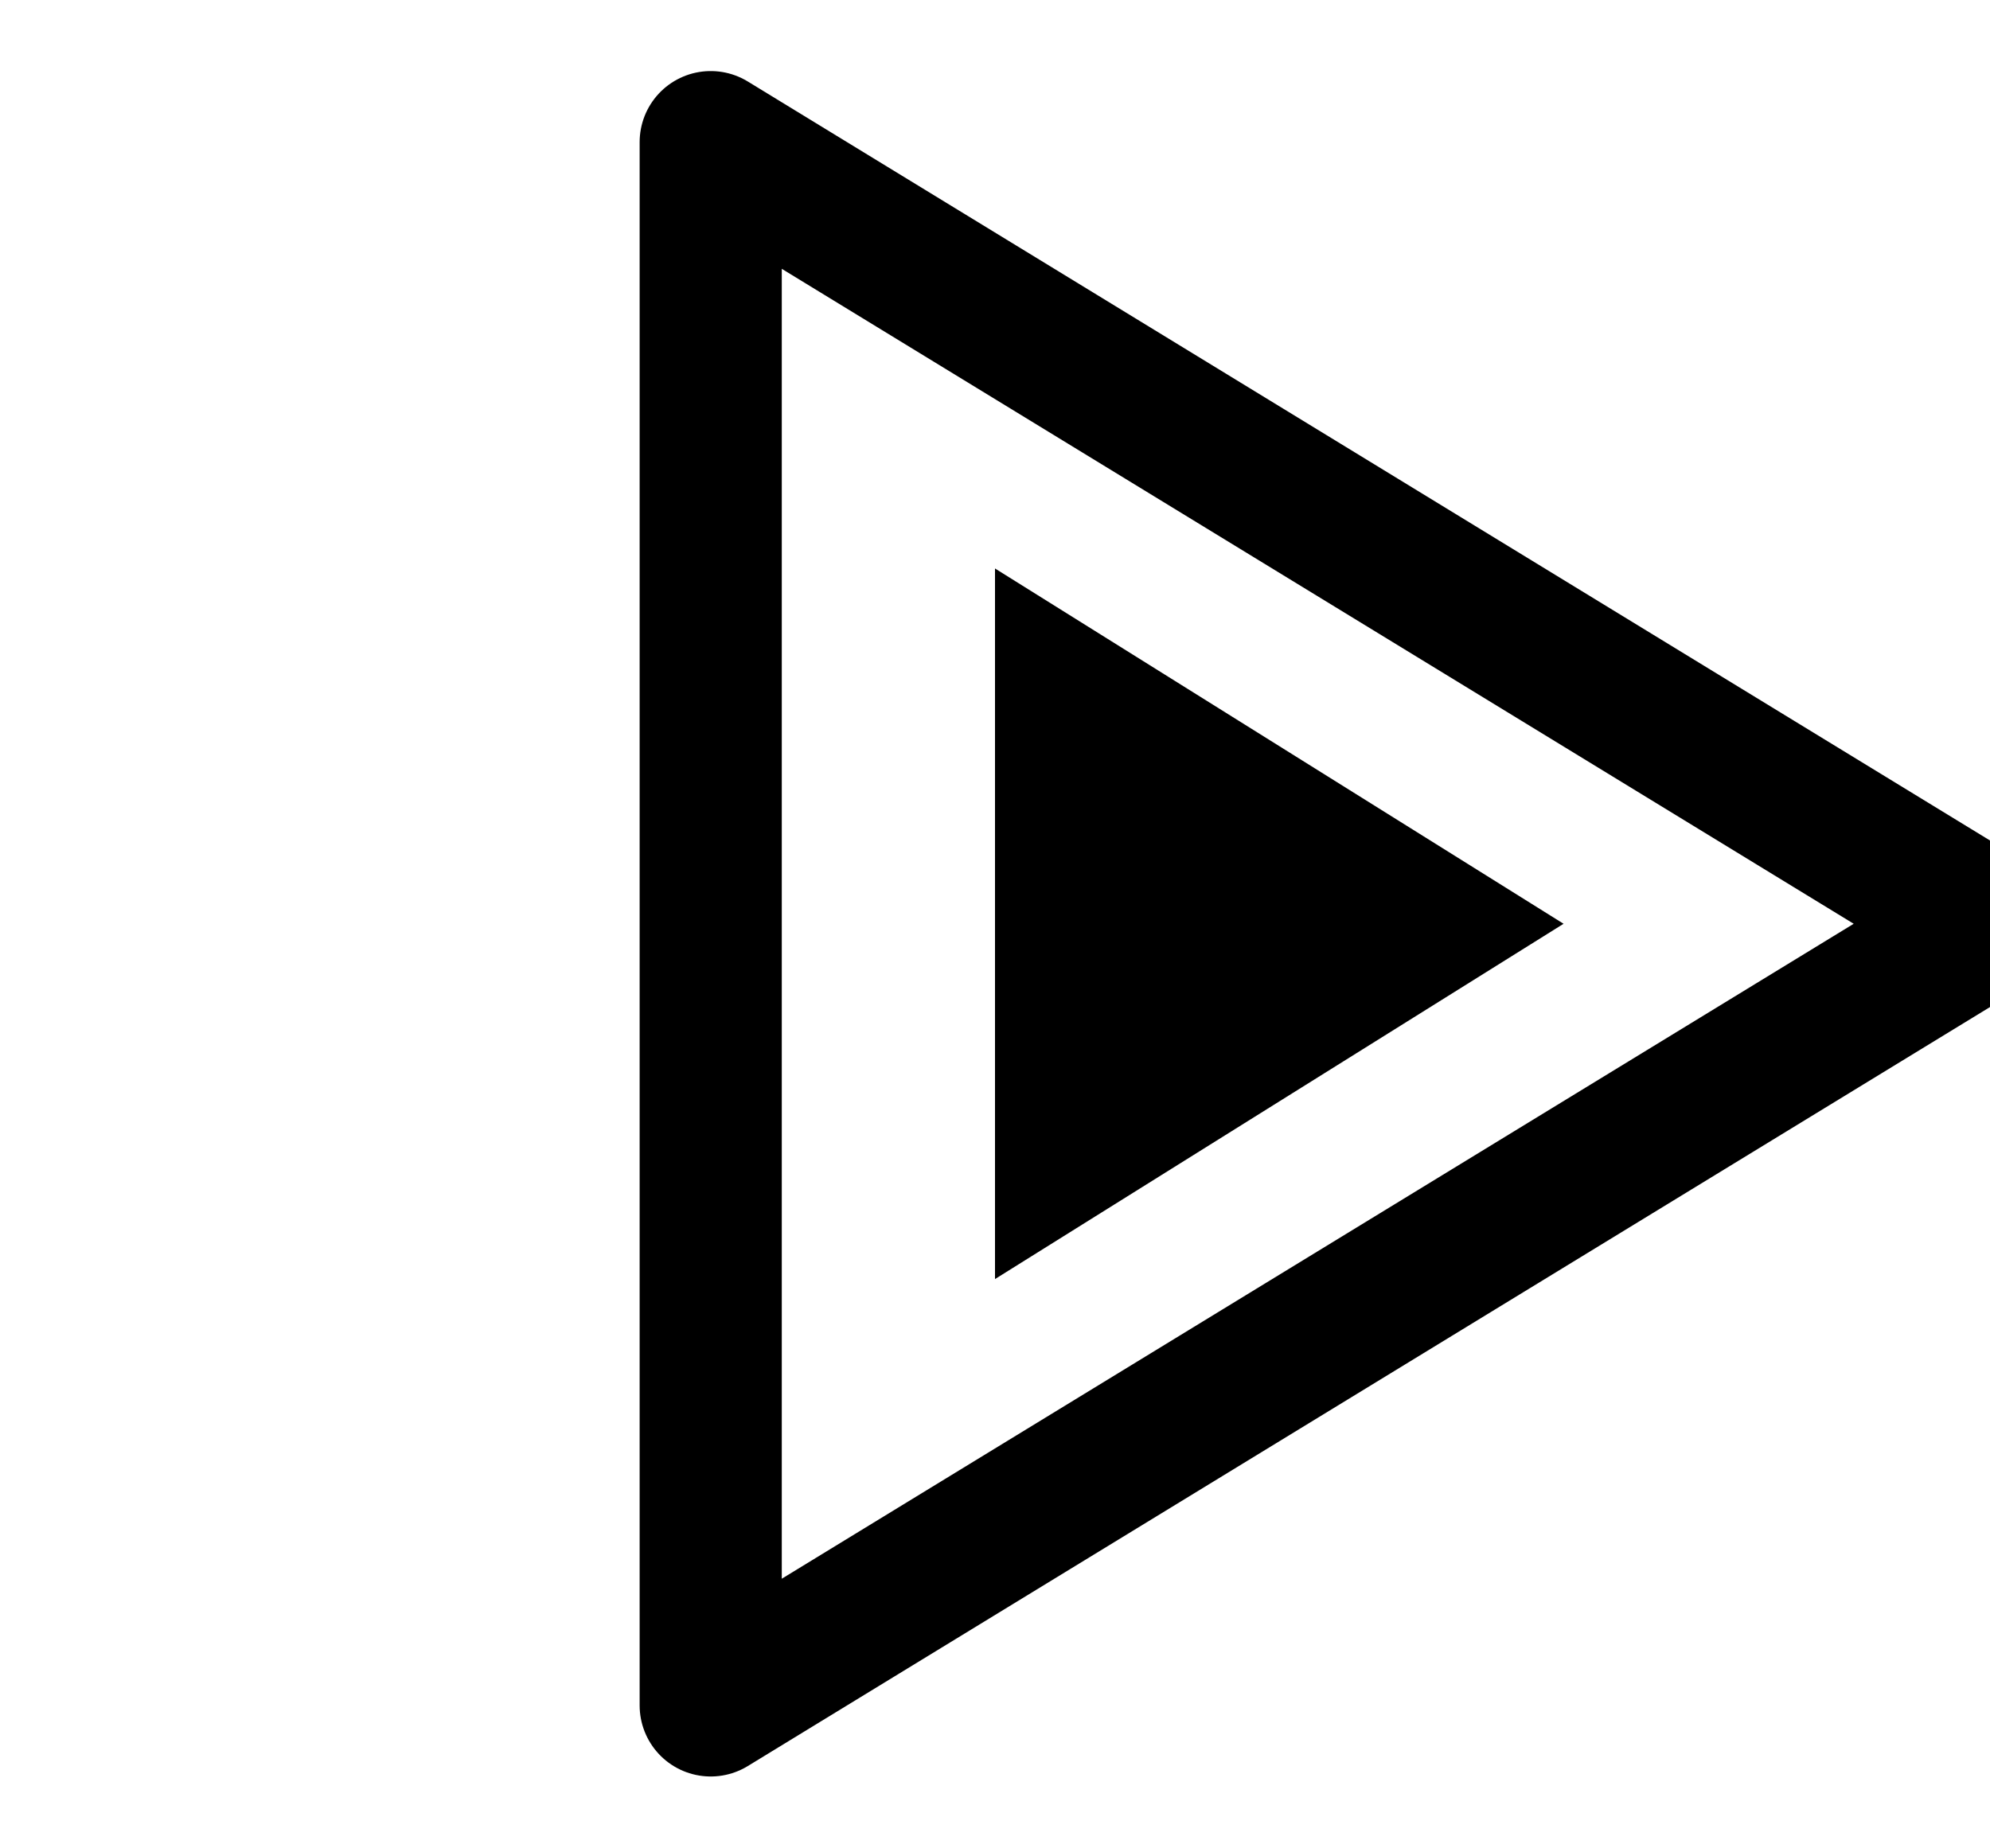
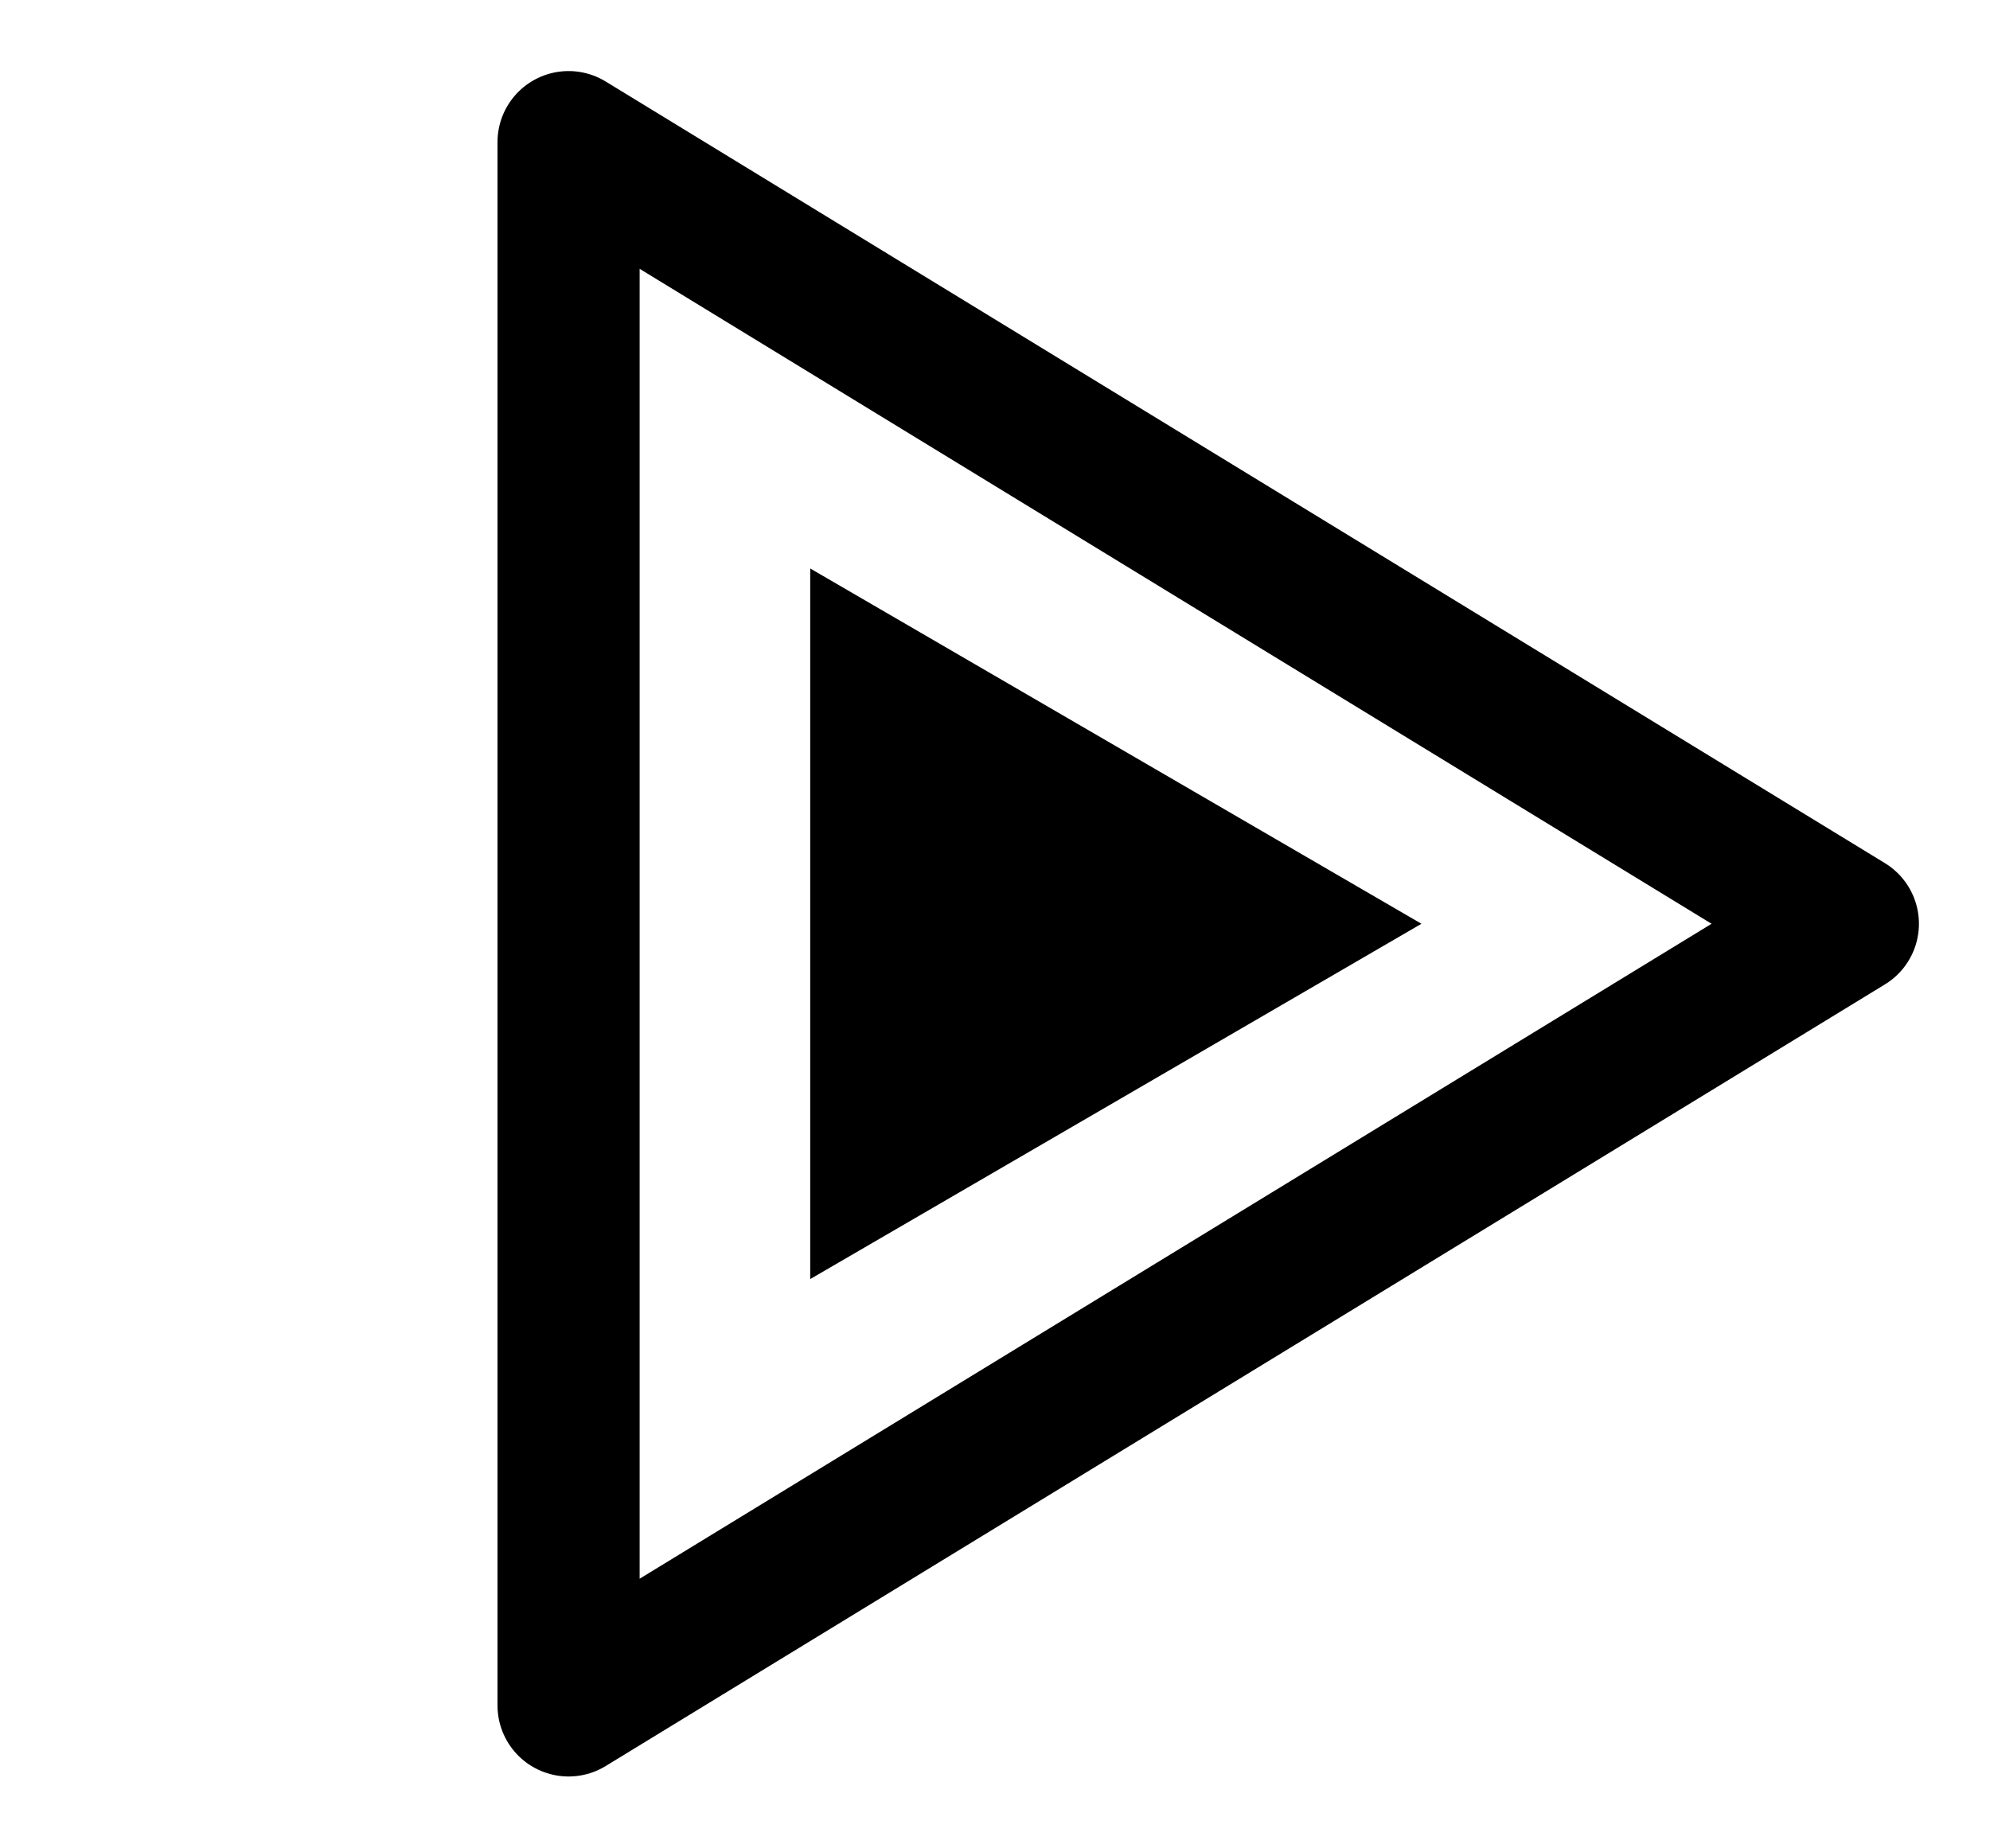
<svg xmlns="http://www.w3.org/2000/svg" width="14px" height="13px" viewBox="0 0 14 13" version="1.1">
  <g id="New-Group">
    <g id="New-Group-copiar">
-       <path id="Triângulo" d="M14 6.5 L5 1 5 12 Z" fill="none" stroke="#000000" stroke-width="1" stroke-opacity="1" stroke-linejoin="round" stroke-linecap="round" />
-       <path id="Triângulo-copiar-1" d="M11 6.5 L7 4 7 9 Z" fill="#000000" fill-opacity="1" stroke="none" />
+       <path id="Triângulo" d="M13 6.5 L4 1 4 12 Z" fill="none" stroke="#000000" stroke-width="1" stroke-opacity="1" stroke-linejoin="round" stroke-linecap="round" />
+       <path id="Triângulo-copiar-1" d="M10 6.5 L5.7 4 5.7 9 Z" fill="#000000" fill-opacity="1" stroke="none" />
    </g>
  </g>
</svg>
